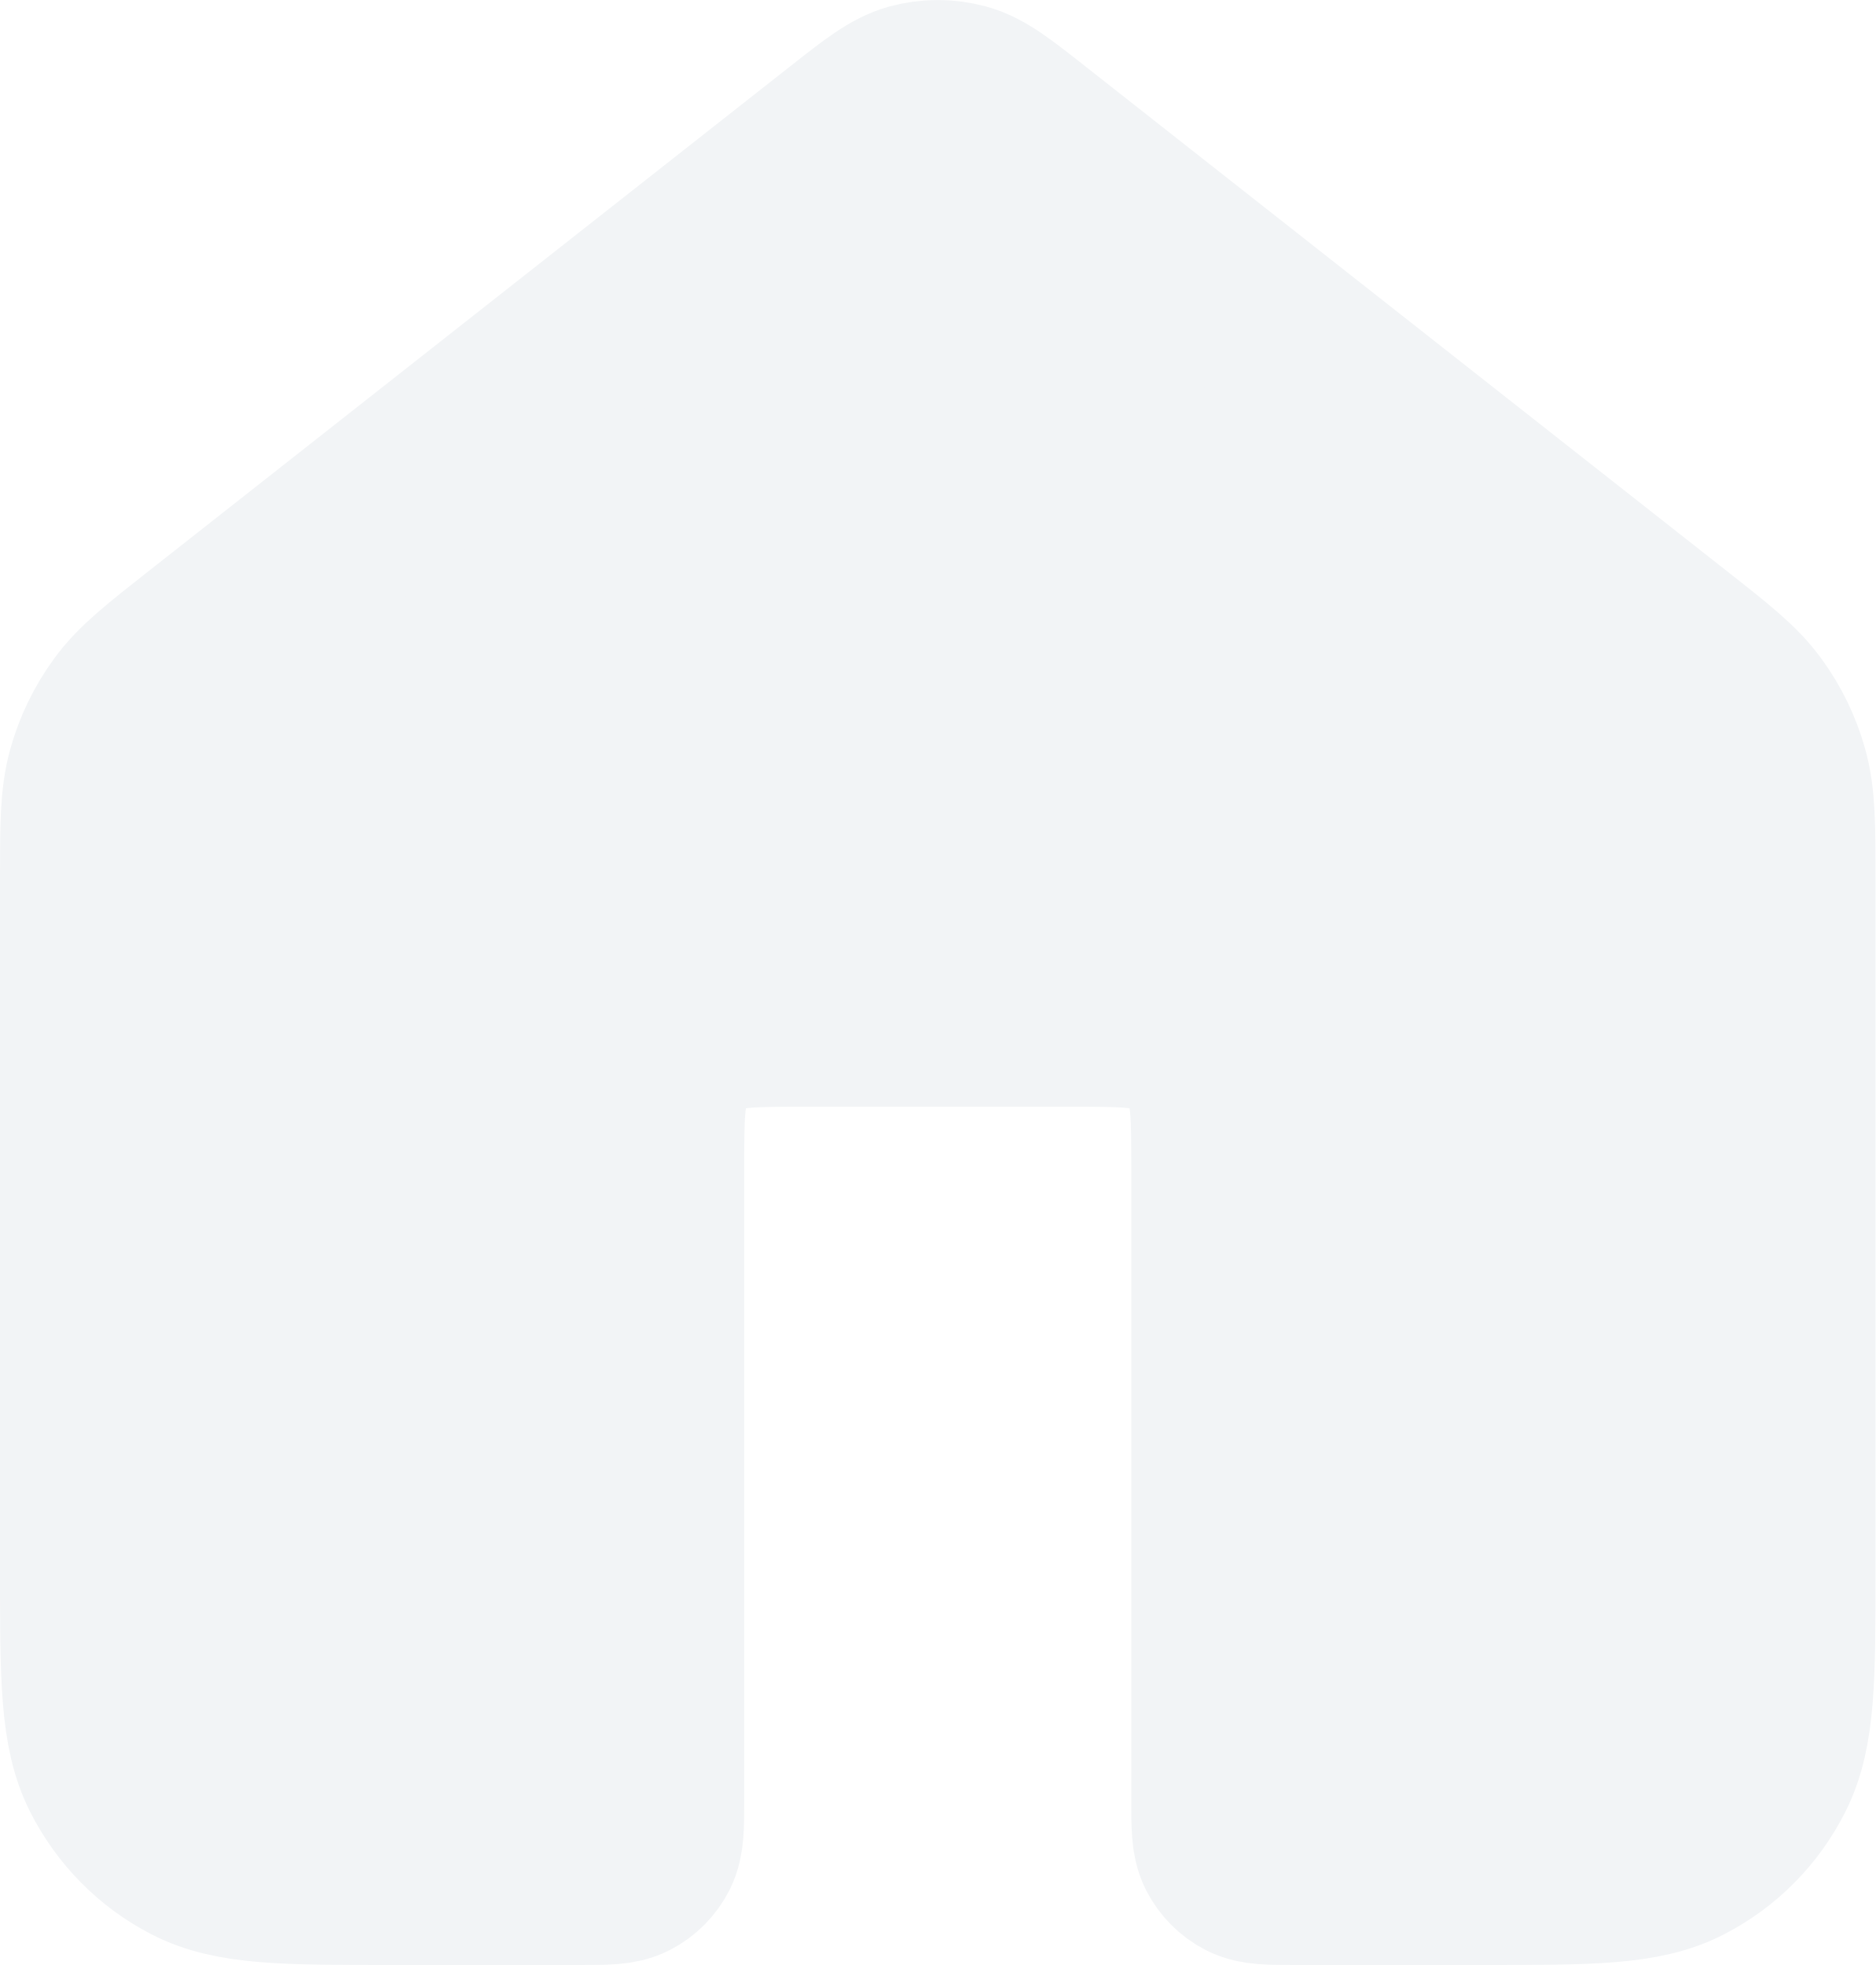
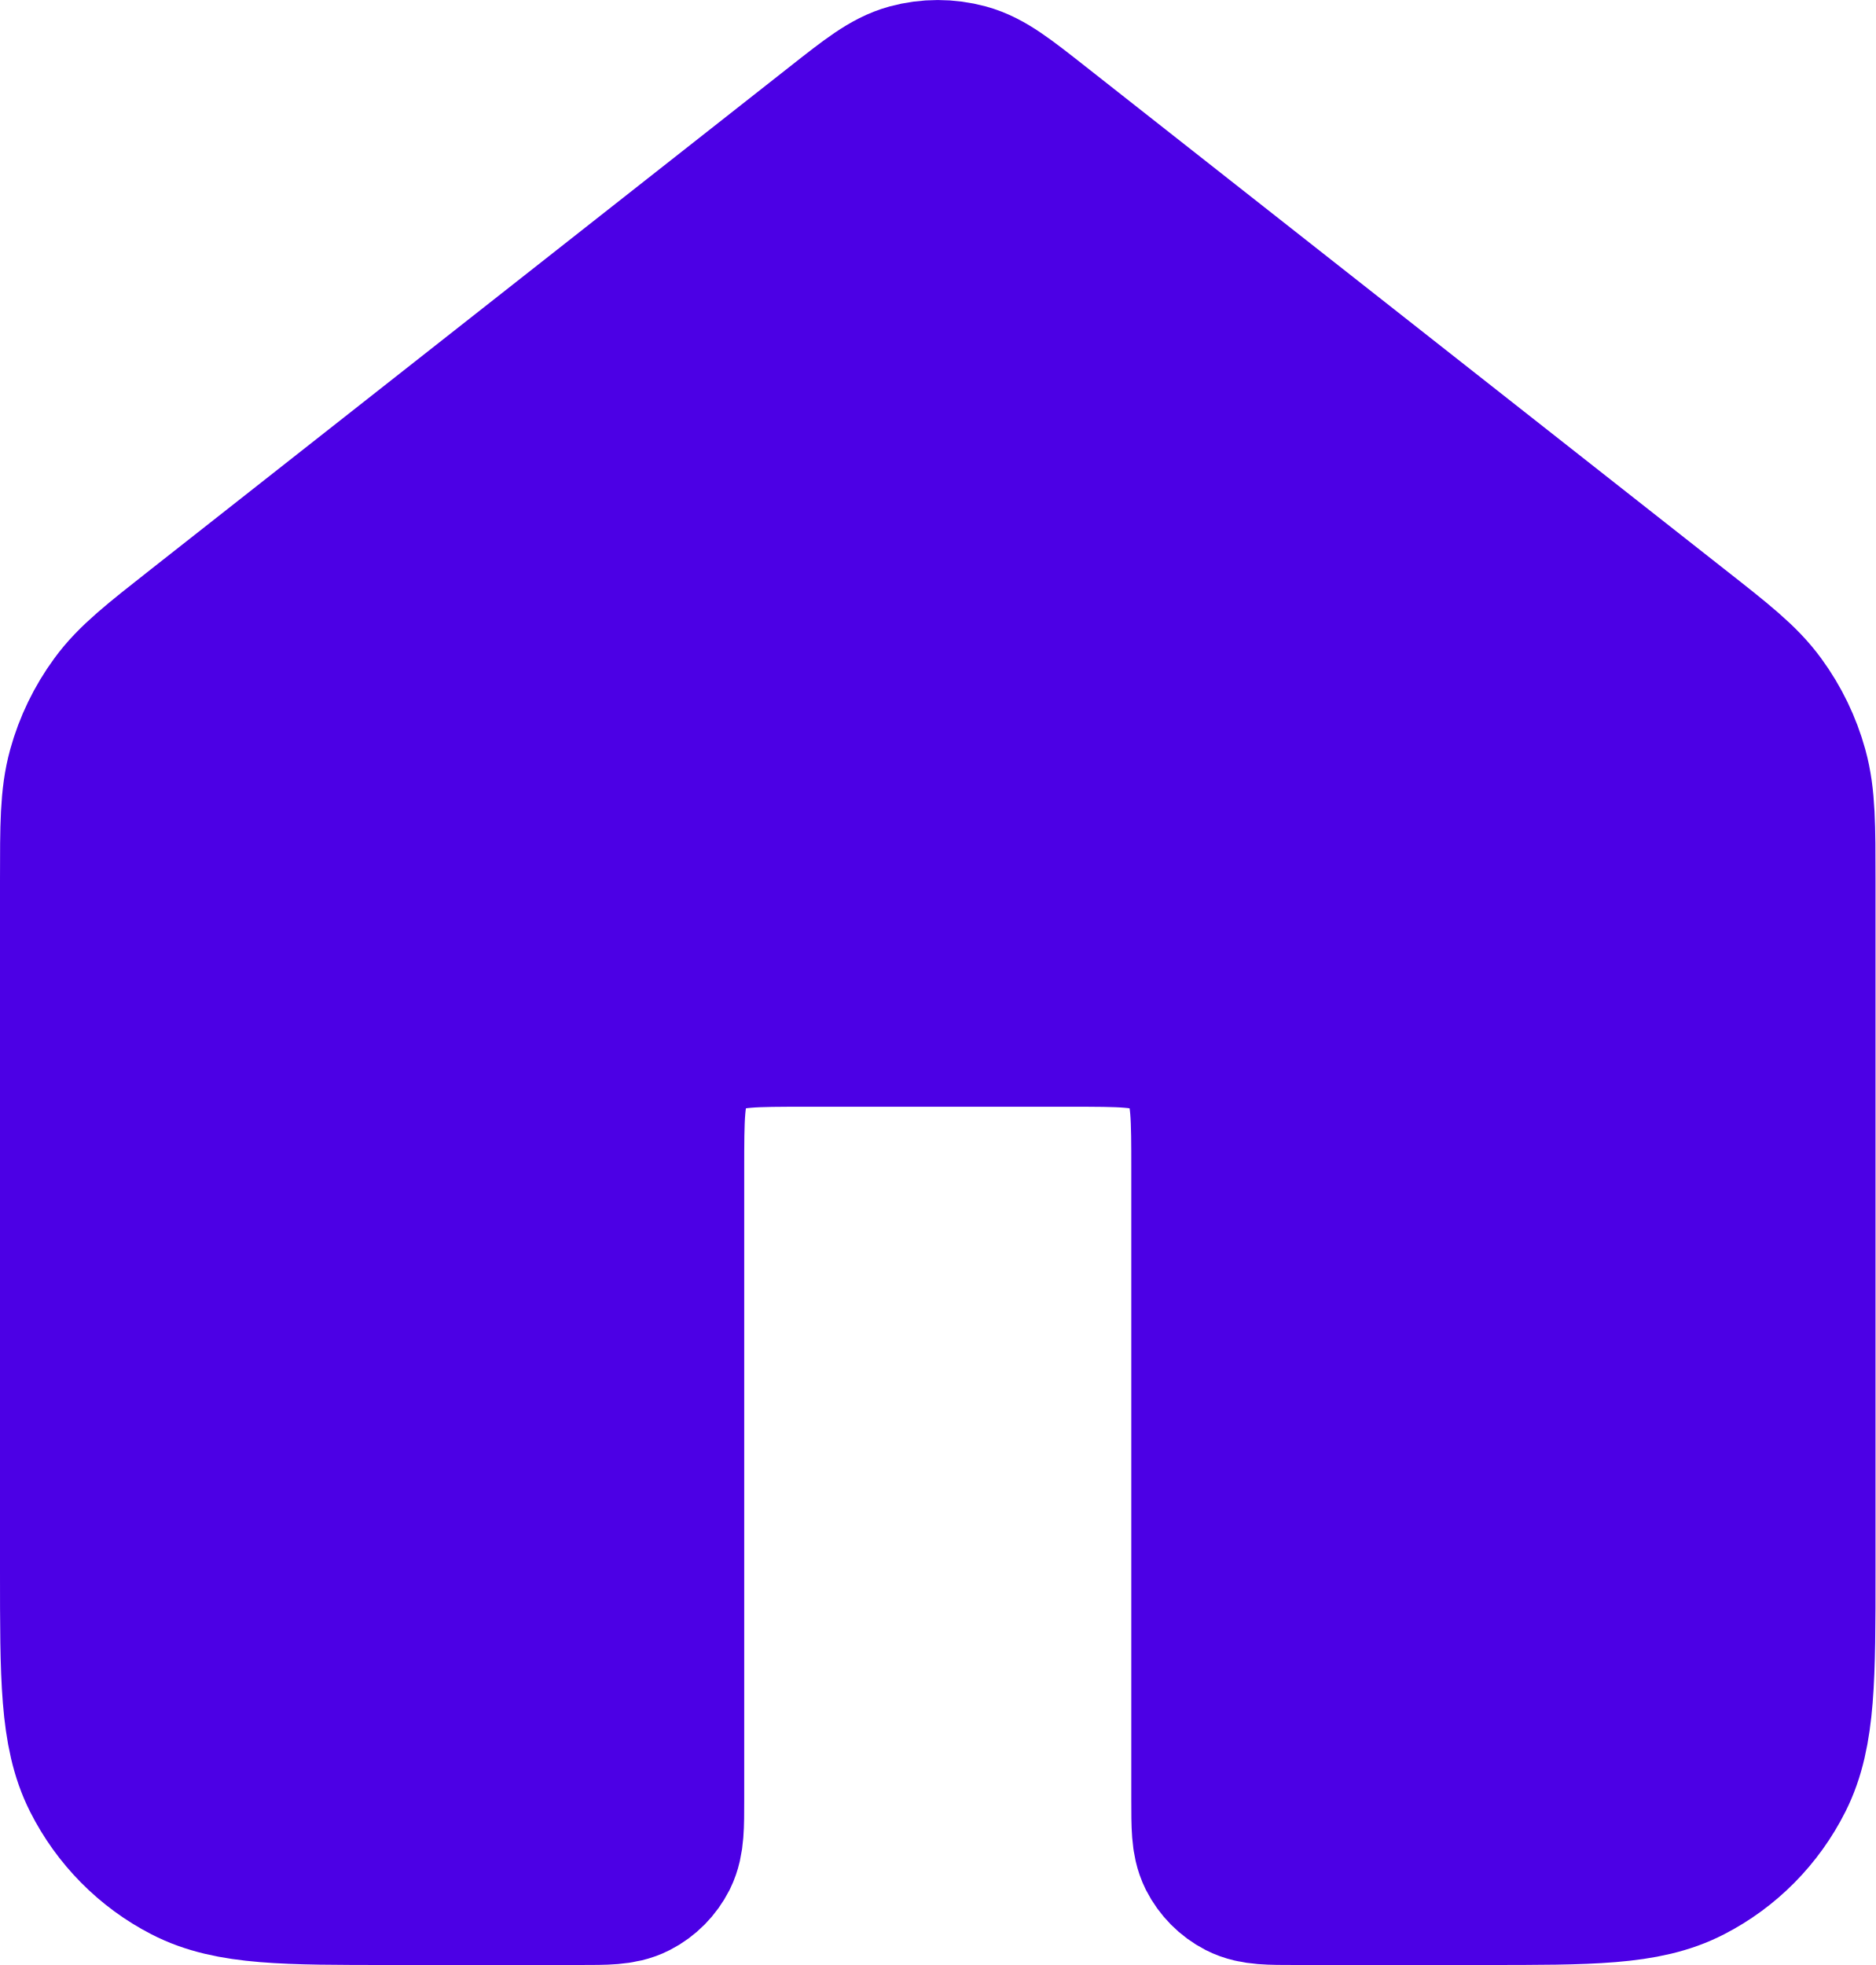
<svg xmlns="http://www.w3.org/2000/svg" preserveAspectRatio="none" overflow="visible" style="display: block;" width="21" height="22" viewBox="0 0 21 22" fill="none">
  <g id="Icon">
-     <path id="Icon_2" d="M11.537 1.531C11.166 1.239 10.981 1.093 10.776 1.037C10.595 0.988 10.405 0.988 10.224 1.037C10.02 1.093 9.834 1.239 9.463 1.531L2.304 7.163C1.826 7.539 1.586 7.727 1.414 7.963C1.261 8.172 1.147 8.407 1.078 8.657C1 8.94 1 9.246 1 9.859V17.584C1 18.779 1 19.377 1.23 19.834C1.433 20.236 1.756 20.563 2.153 20.767C2.604 21 3.196 21 4.378 21H6.489C6.785 21 6.932 21 7.045 20.942C7.145 20.891 7.225 20.809 7.276 20.709C7.333 20.594 7.333 20.445 7.333 20.146V13.1C7.333 12.502 7.333 12.203 7.449 11.974C7.55 11.773 7.711 11.61 7.91 11.508C8.136 11.391 8.431 11.391 9.022 11.391H11.978C12.569 11.391 12.865 11.391 13.09 11.508C13.289 11.61 13.45 11.773 13.552 11.974C13.667 12.203 13.667 12.502 13.667 13.1V20.146C13.667 20.445 13.667 20.594 13.724 20.709C13.775 20.809 13.856 20.891 13.955 20.942C14.068 21 14.216 21 14.511 21H16.622C17.805 21 18.396 21 18.847 20.767C19.245 20.563 19.568 20.236 19.77 19.834C20 19.377 20 18.779 20 17.584V9.859C20 9.246 20 8.94 19.922 8.657C19.853 8.407 19.739 8.172 19.586 7.963C19.414 7.727 19.175 7.539 18.696 7.163L11.537 1.531Z" fill="#F2F4F6" stroke="#F2F4F6" stroke-width="2" stroke-linecap="round" stroke-linejoin="round" />
+     <path id="Icon_2" d="M11.537 1.531C11.166 1.239 10.981 1.093 10.776 1.037C10.595 0.988 10.405 0.988 10.224 1.037C10.02 1.093 9.834 1.239 9.463 1.531L2.304 7.163C1.826 7.539 1.586 7.727 1.414 7.963C1.261 8.172 1.147 8.407 1.078 8.657C1 8.94 1 9.246 1 9.859V17.584C1 18.779 1 19.377 1.23 19.834C1.433 20.236 1.756 20.563 2.153 20.767C2.604 21 3.196 21 4.378 21H6.489C6.785 21 6.932 21 7.045 20.942C7.145 20.891 7.225 20.809 7.276 20.709C7.333 20.594 7.333 20.445 7.333 20.146V13.1C7.333 12.502 7.333 12.203 7.449 11.974C7.55 11.773 7.711 11.61 7.91 11.508C8.136 11.391 8.431 11.391 9.022 11.391H11.978C12.569 11.391 12.865 11.391 13.09 11.508C13.289 11.61 13.45 11.773 13.552 11.974C13.667 12.203 13.667 12.502 13.667 13.1V20.146C13.667 20.445 13.667 20.594 13.724 20.709C13.775 20.809 13.856 20.891 13.955 20.942C14.068 21 14.216 21 14.511 21H16.622C17.805 21 18.396 21 18.847 20.767C19.245 20.563 19.568 20.236 19.77 19.834C20 19.377 20 18.779 20 17.584V9.859C20 9.246 20 8.94 19.922 8.657C19.853 8.407 19.739 8.172 19.586 7.963C19.414 7.727 19.175 7.539 18.696 7.163L11.537 1.531Z" fill="#4c00e5" stroke="#4c00e5" stroke-width="2" stroke-linecap="round" stroke-linejoin="round" />
  </g>
</svg>
